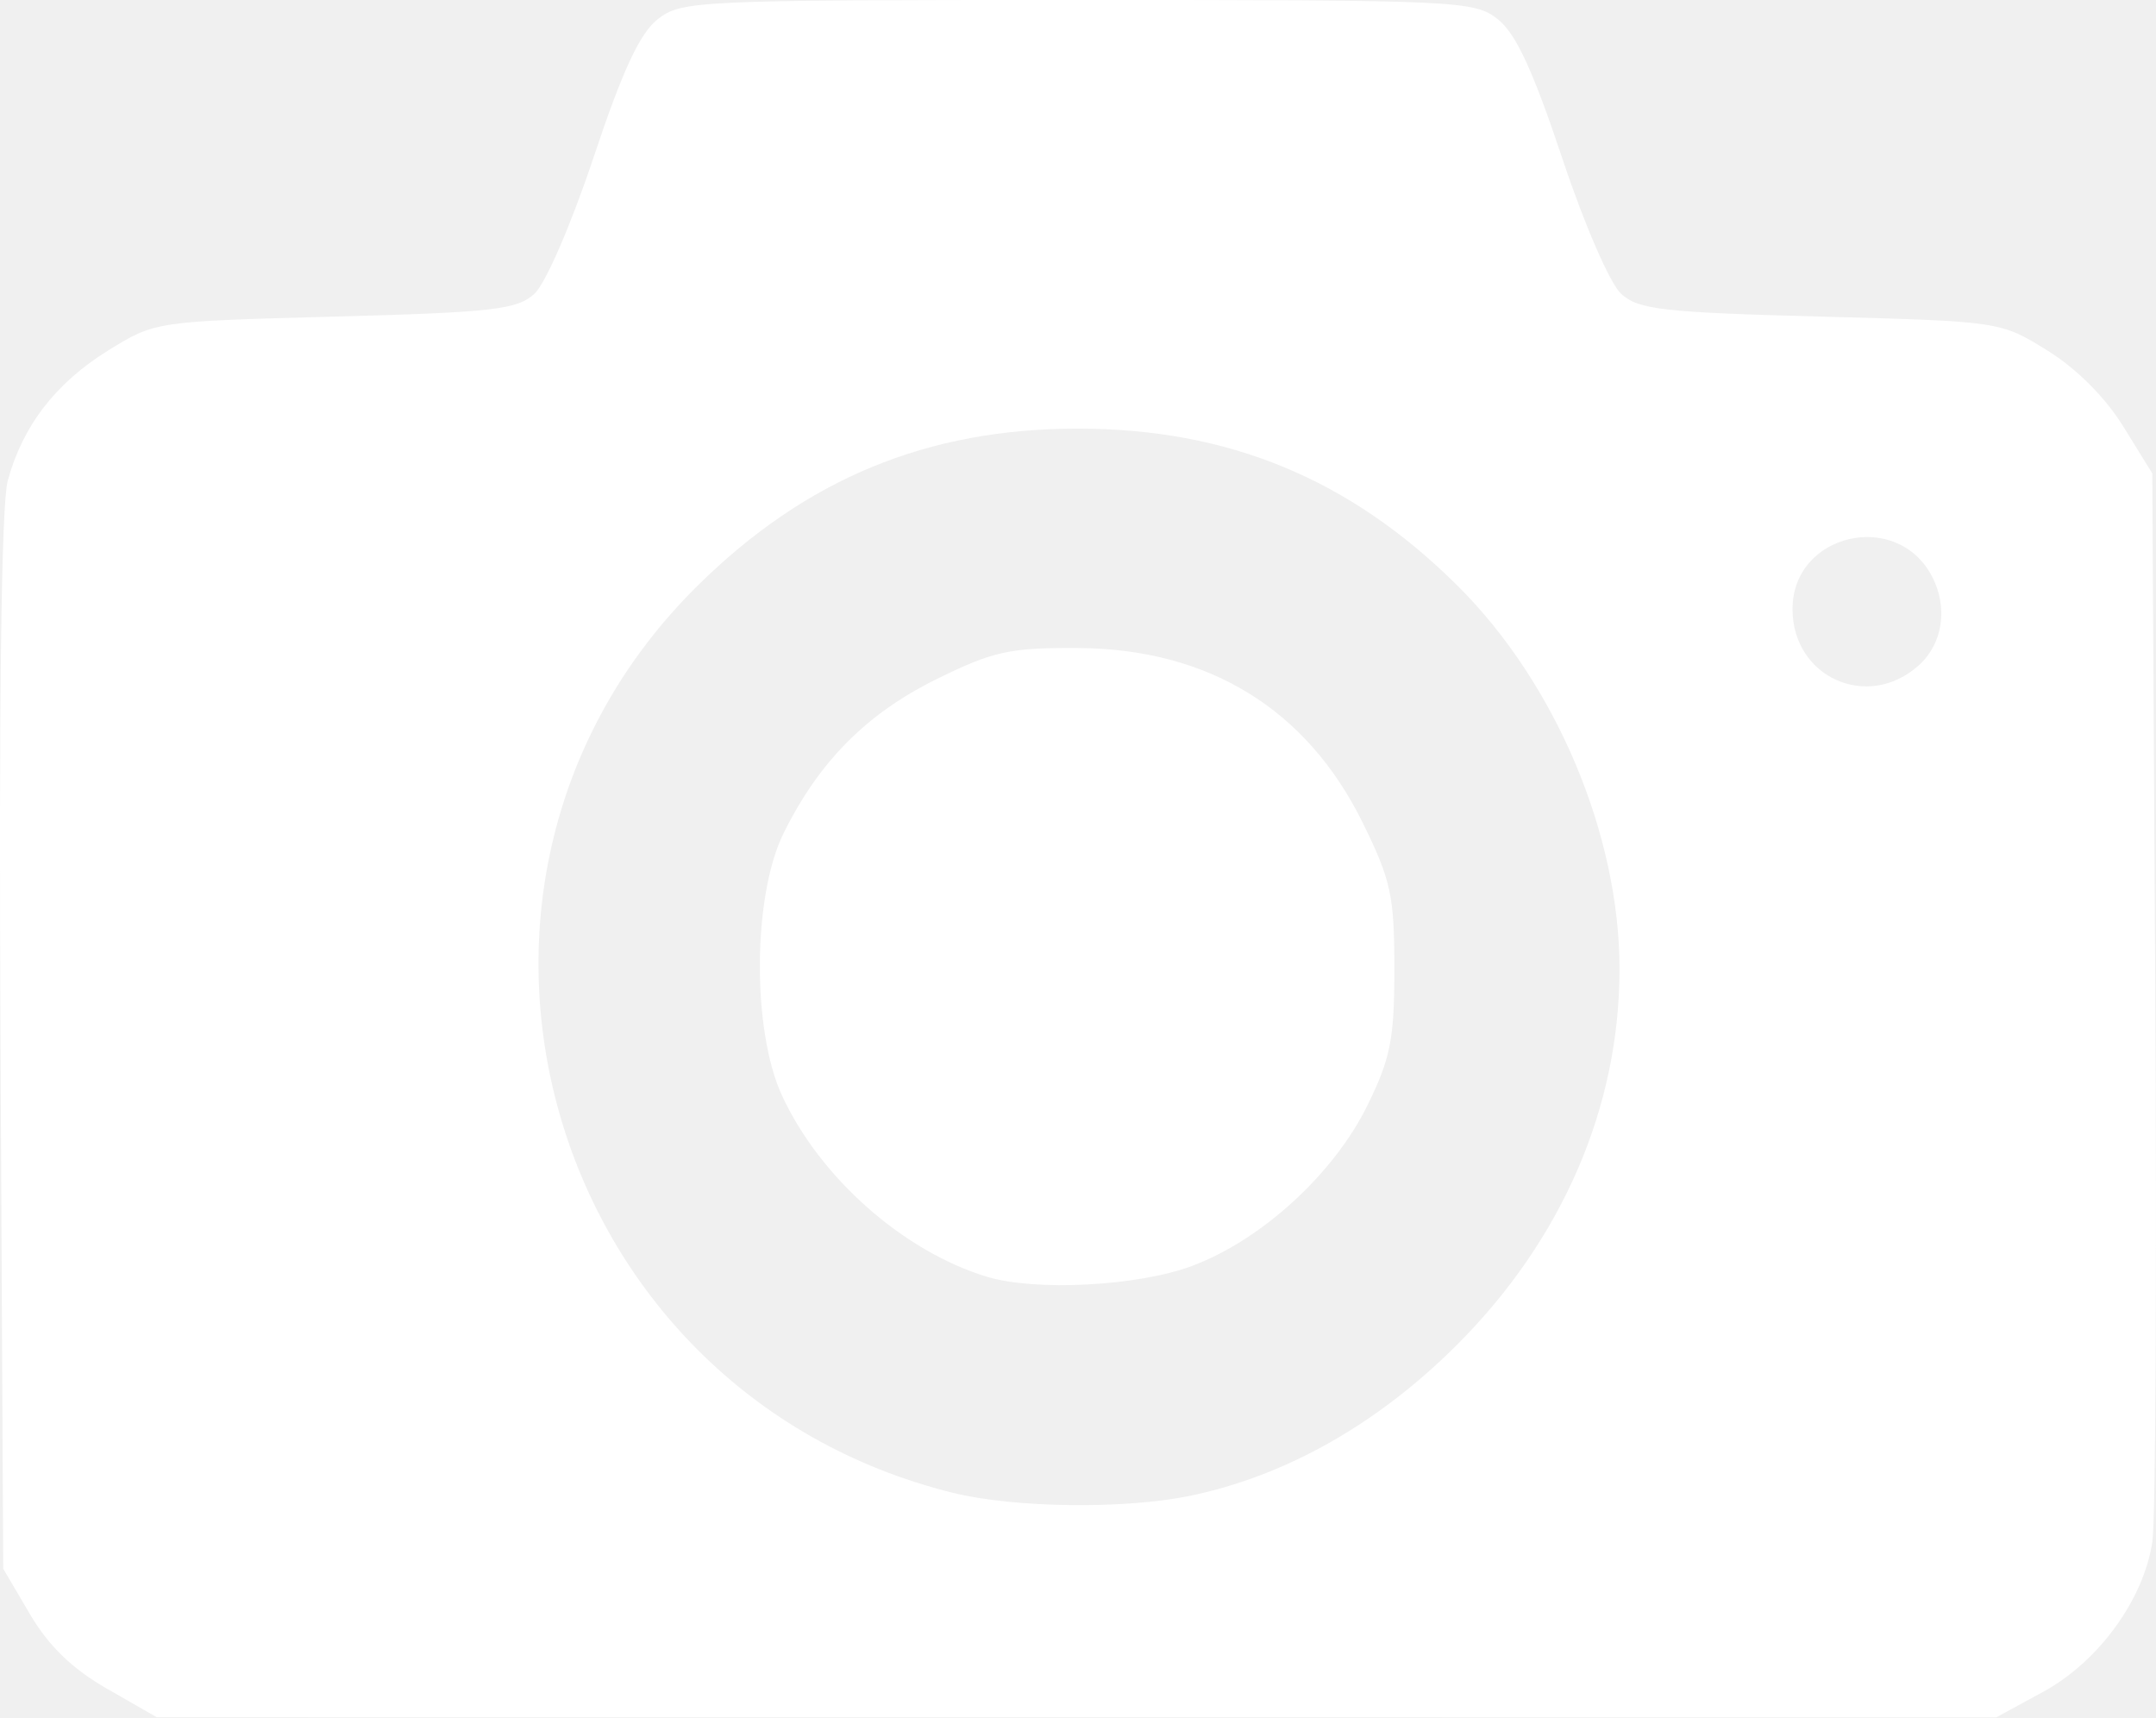
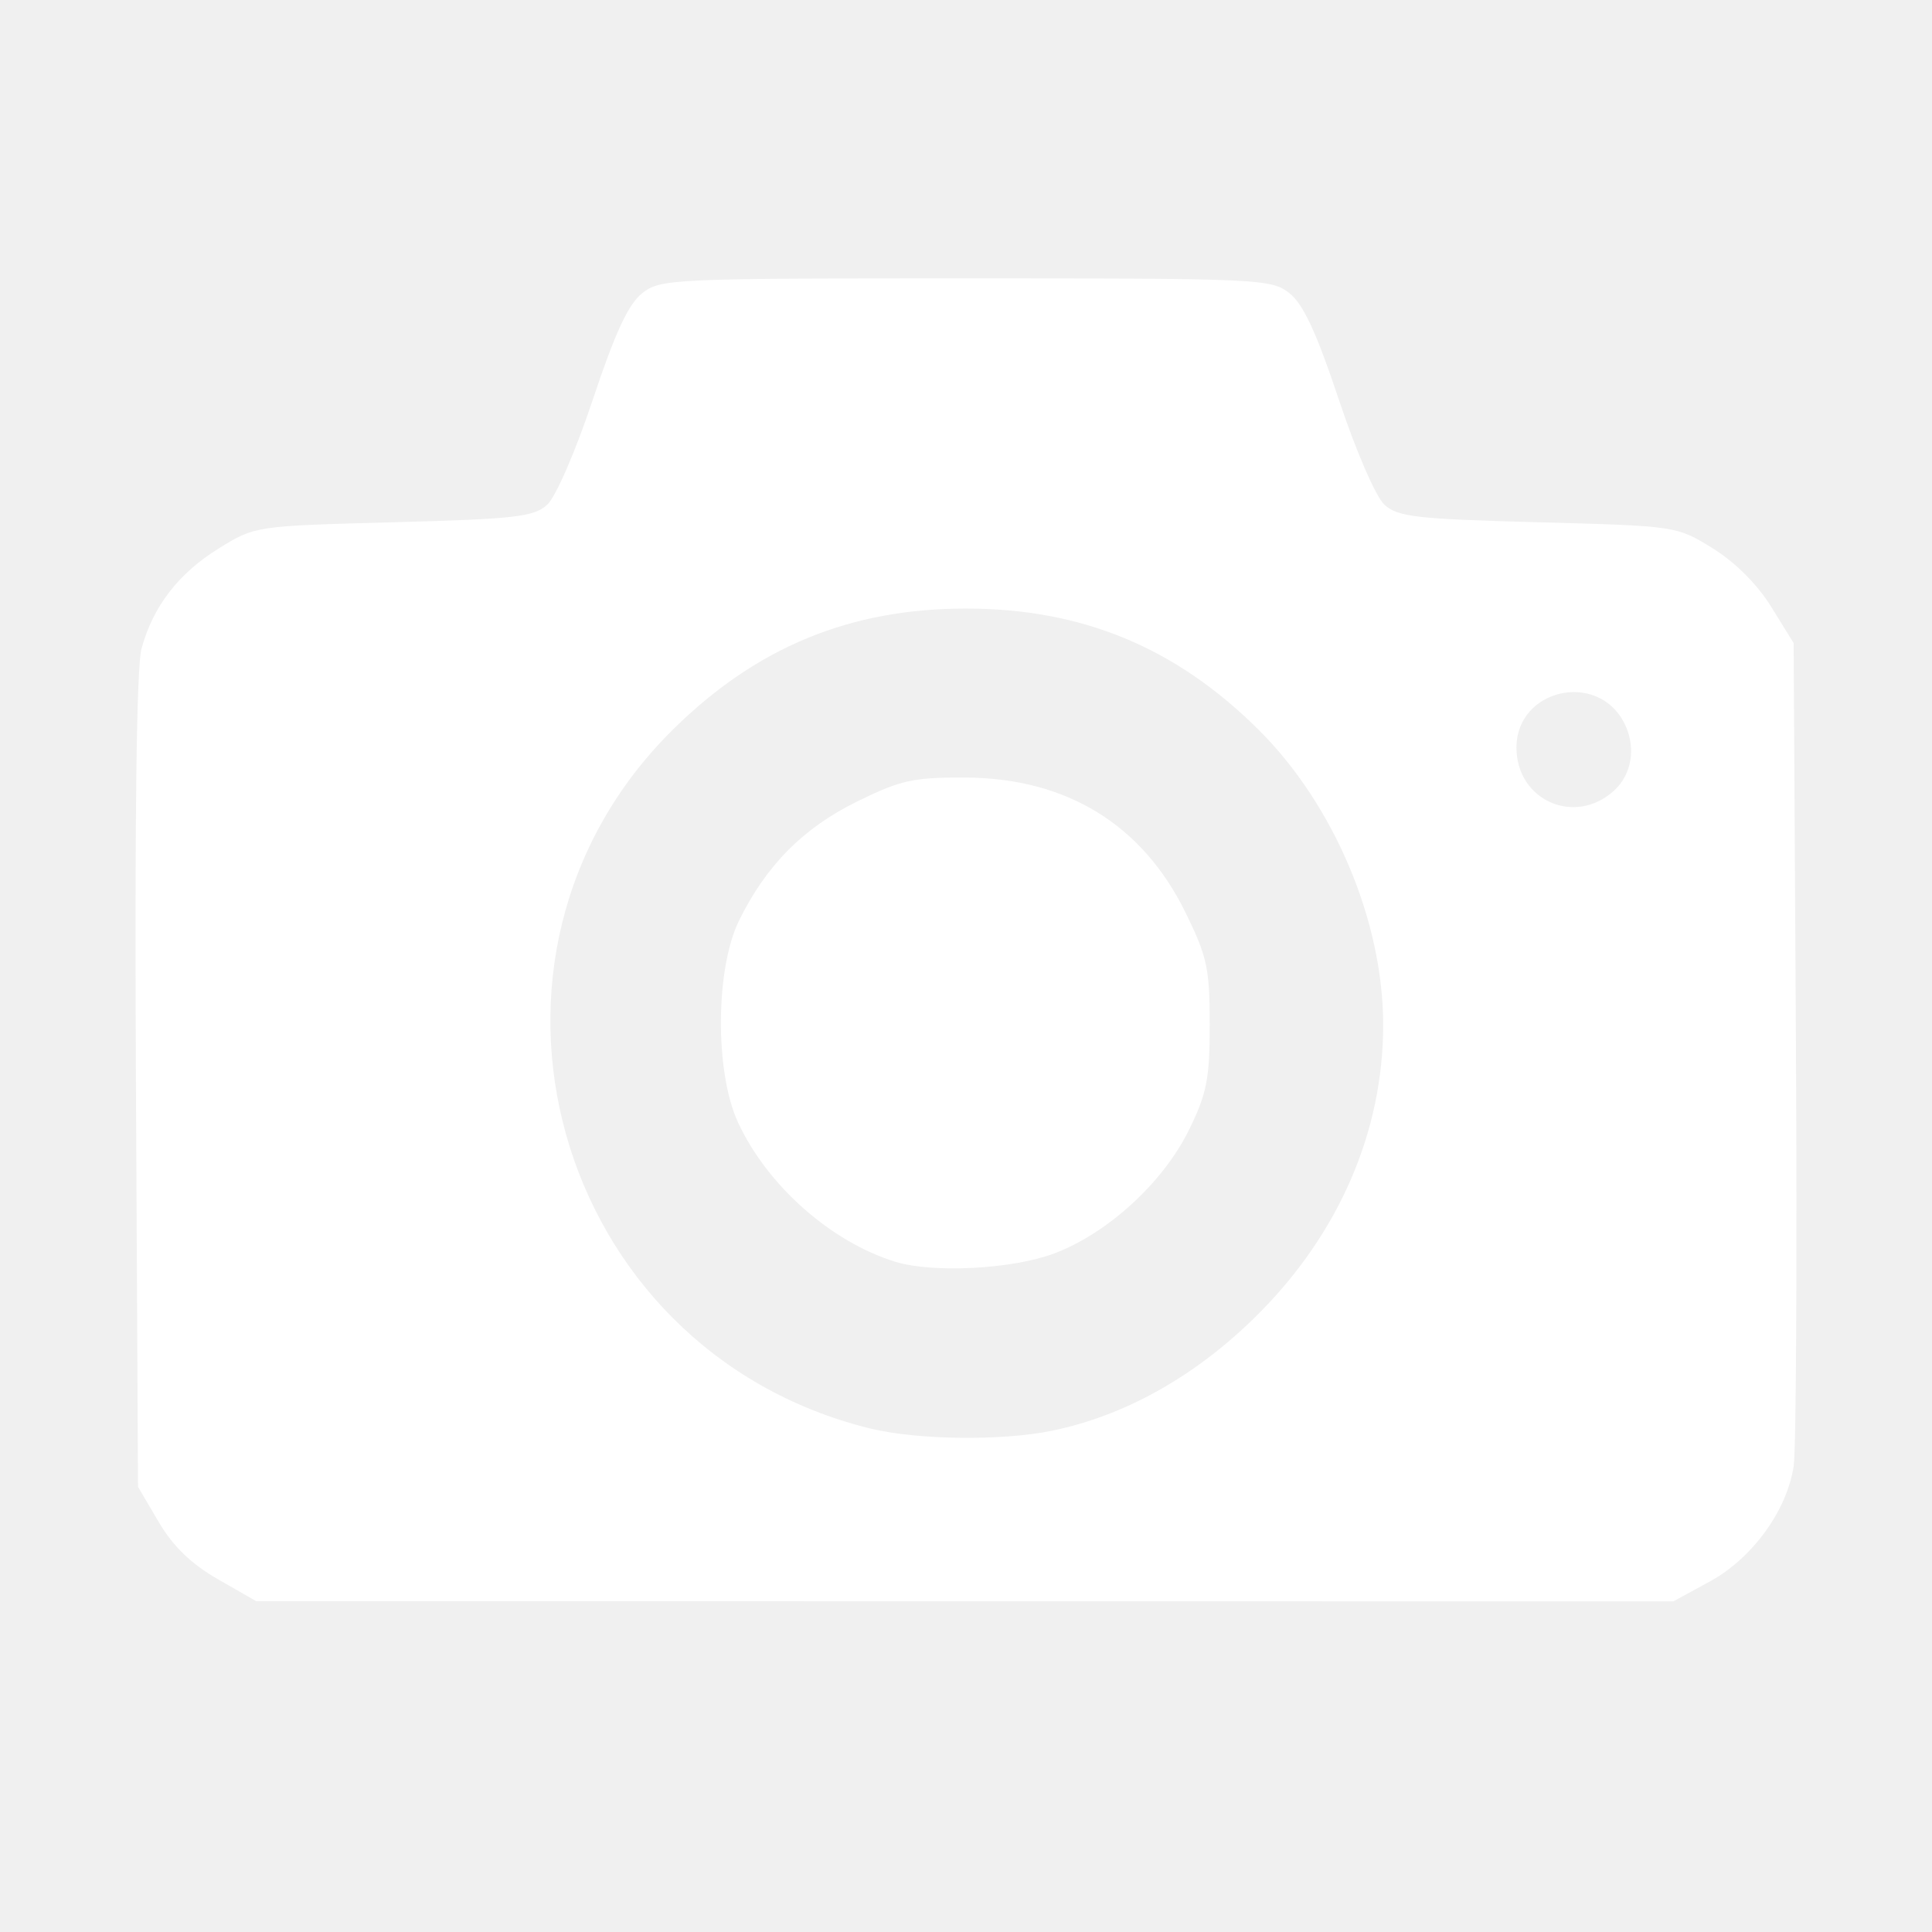
- <svg xmlns="http://www.w3.org/2000/svg" width="59.458mm" height="47.36mm" viewBox="0 0 59.458 47.36" version="1.1" id="svg8">
+ <svg xmlns="http://www.w3.org/2000/svg" width="69.161mm" height="69.161mm" viewBox="0 0 69.161 69.161" version="1.1" id="svg8">
  <defs id="defs2">
    <clipPath id="clipPath5248" clipPathUnits="userSpaceOnUse">
      <rect transform="scale(1,-1)" y="-129.412" x="30.816" height="51.181" width="50.559" id="rect5250" style="opacity:1;fill:#9a896f;fill-opacity:1;stroke:none;stroke-width:1.606;stroke-linejoin:round;stroke-miterlimit:4;stroke-dasharray:none;stroke-dashoffset:0;stroke-opacity:1" />
    </clipPath>
    <clipPath id="clipPath5256" clipPathUnits="userSpaceOnUse">
      <rect rx="0" ry="0" y="85.411" x="32.316" height="34.204" width="38.861" id="rect5258" style="opacity:1;fill:none;fill-opacity:1;stroke:#313130;stroke-width:3.004;stroke-linejoin:round;stroke-miterlimit:4;stroke-dasharray:none;stroke-dashoffset:0;stroke-opacity:1" />
    </clipPath>
    <filter id="filter5377" style="color-interpolation-filters:sRGB">
      <feGaussianBlur id="feGaussianBlur5375" result="fbSourceGraphic" stdDeviation="2 2" />
      <feColorMatrix id="feColorMatrix5379" values="0 0 0 -1 0 0 0 0 -1 0 0 0 0 -1 0 0 0 0 1 0" in="fbSourceGraphic" result="fbSourceGraphicAlpha" />
      <feGaussianBlur in="fbSourceGraphic" result="fbSourceGraphic" stdDeviation="100 100" id="feGaussianBlur5381" />
      <feColorMatrix id="feColorMatrix5383" values="0 0 0 -1 0 0 0 0 -1 0 0 0 0 -1 0 0 0 0 1 0" in="fbSourceGraphic" result="fbSourceGraphicAlpha" />
      <feGaussianBlur in="fbSourceGraphic" result="fbSourceGraphic" stdDeviation="50 50" id="feGaussianBlur5385" />
      <feColorMatrix id="feColorMatrix5387" values="0 0 0 -1 0 0 0 0 -1 0 0 0 0 -1 0 0 0 0 1 0" in="fbSourceGraphic" result="fbSourceGraphicAlpha" />
      <feGaussianBlur in="fbSourceGraphic" result="fbSourceGraphic" stdDeviation="10 10" id="feGaussianBlur5389" />
      <feColorMatrix id="feColorMatrix5407" values="0 0 0 -1 0 0 0 0 -1 0 0 0 0 -1 0 0 0 0 1 0" in="fbSourceGraphic" result="fbSourceGraphicAlpha" />
      <feGaussianBlur in="fbSourceGraphic" result="blur" stdDeviation="7.1 6.1" id="feGaussianBlur5409" />
    </filter>
    <filter id="filter5627" style="color-interpolation-filters:sRGB">
      <feGaussianBlur id="feGaussianBlur5619" result="blur" stdDeviation="15" />
      <feComposite id="feComposite5621" result="composite1" operator="atop" in2="blur" in="SourceGraphic" />
      <feComposite id="feComposite5623" result="composite2" operator="in" in2="composite1" />
      <feComposite id="feComposite5625" result="composite3" operator="in" in2="composite2" />
    </filter>
    <filter id="filter5639" style="color-interpolation-filters:sRGB">
      <feGaussianBlur id="feGaussianBlur5631" result="blur" stdDeviation="30" />
      <feComposite id="feComposite5633" result="composite1" operator="atop" in2="blur" in="SourceGraphic" />
      <feComposite id="feComposite5635" result="composite2" operator="in" in2="composite1" />
      <feComposite id="feComposite5637" result="composite3" operator="in" in2="composite2" />
    </filter>
    <clipPath id="clipPath5256-7" clipPathUnits="userSpaceOnUse">
      <rect rx="0" ry="0" y="85.411" x="32.316" height="34.204" width="38.861" id="rect5258-8" style="opacity:1;fill:none;fill-opacity:1;stroke:#313130;stroke-width:3.004;stroke-linejoin:round;stroke-miterlimit:4;stroke-dasharray:none;stroke-dashoffset:0;stroke-opacity:1" />
    </clipPath>
    <clipPath id="clipPath5248-4" clipPathUnits="userSpaceOnUse">
      <rect transform="scale(1,-1)" y="-129.412" x="30.816" height="51.181" width="50.559" id="rect5250-5" style="opacity:1;fill:#9a896f;fill-opacity:1;stroke:none;stroke-width:1.606;stroke-linejoin:round;stroke-miterlimit:4;stroke-dasharray:none;stroke-dashoffset:0;stroke-opacity:1" />
    </clipPath>
    <clipPath id="clipPath5256-5" clipPathUnits="userSpaceOnUse">
      <rect rx="0" ry="0" y="85.411" x="32.316" height="34.204" width="38.861" id="rect5258-4" style="opacity:1;fill:none;fill-opacity:1;stroke:#313130;stroke-width:3.004;stroke-linejoin:round;stroke-miterlimit:4;stroke-dasharray:none;stroke-dashoffset:0;stroke-opacity:1" />
    </clipPath>
    <clipPath id="clipPath5248-7" clipPathUnits="userSpaceOnUse">
      <rect transform="scale(1,-1)" y="-129.412" x="30.816" height="51.181" width="50.559" id="rect5250-6" style="opacity:1;fill:#9a896f;fill-opacity:1;stroke:none;stroke-width:1.606;stroke-linejoin:round;stroke-miterlimit:4;stroke-dasharray:none;stroke-dashoffset:0;stroke-opacity:1" />
    </clipPath>
    <clipPath id="clipPath5256-3" clipPathUnits="userSpaceOnUse">
      <rect rx="0" ry="0" y="85.411" x="32.316" height="34.204" width="38.861" id="rect5258-0" style="opacity:1;fill:none;fill-opacity:1;stroke:#313130;stroke-width:3.004;stroke-linejoin:round;stroke-miterlimit:4;stroke-dasharray:none;stroke-dashoffset:0;stroke-opacity:1" />
    </clipPath>
    <clipPath id="clipPath5248-78" clipPathUnits="userSpaceOnUse">
      <rect transform="scale(1,-1)" y="-129.412" x="30.816" height="51.181" width="50.559" id="rect5250-68" style="opacity:1;fill:#9a896f;fill-opacity:1;stroke:none;stroke-width:1.606;stroke-linejoin:round;stroke-miterlimit:4;stroke-dasharray:none;stroke-dashoffset:0;stroke-opacity:1" />
    </clipPath>
    <clipPath id="clipPath5256-6" clipPathUnits="userSpaceOnUse">
      <rect rx="0" ry="0" y="85.411" x="32.316" height="34.204" width="38.861" id="rect5258-49" style="opacity:1;fill:none;fill-opacity:1;stroke:#313130;stroke-width:3.004;stroke-linejoin:round;stroke-miterlimit:4;stroke-dasharray:none;stroke-dashoffset:0;stroke-opacity:1" />
    </clipPath>
    <clipPath id="clipPath5248-5" clipPathUnits="userSpaceOnUse">
      <rect transform="scale(1,-1)" y="-129.412" x="30.816" height="51.181" width="50.559" id="rect5250-0" style="opacity:1;fill:#9a896f;fill-opacity:1;stroke:none;stroke-width:1.606;stroke-linejoin:round;stroke-miterlimit:4;stroke-dasharray:none;stroke-dashoffset:0;stroke-opacity:1" />
    </clipPath>
    <clipPath id="clipPath5256-59" clipPathUnits="userSpaceOnUse">
      <rect rx="0" ry="0" y="85.411" x="32.316" height="34.204" width="38.861" id="rect5258-490" style="opacity:1;fill:none;fill-opacity:1;stroke:#313130;stroke-width:3.004;stroke-linejoin:round;stroke-miterlimit:4;stroke-dasharray:none;stroke-dashoffset:0;stroke-opacity:1" />
    </clipPath>
    <clipPath id="clipPath5248-9" clipPathUnits="userSpaceOnUse">
      <rect transform="scale(1,-1)" y="-129.412" x="30.816" height="51.181" width="50.559" id="rect5250-1" style="opacity:1;fill:#9a896f;fill-opacity:1;stroke:none;stroke-width:1.606;stroke-linejoin:round;stroke-miterlimit:4;stroke-dasharray:none;stroke-dashoffset:0;stroke-opacity:1" />
    </clipPath>
    <filter id="filter5918" style="color-interpolation-filters:sRGB">
      <feGaussianBlur id="feGaussianBlur5910" result="blur" stdDeviation="25" />
      <feComposite id="feComposite5912" result="composite1" operator="atop" in2="blur" in="SourceGraphic" />
      <feComposite id="feComposite5914" result="composite2" operator="in" in2="composite1" />
      <feComposite id="feComposite5916" result="composite3" operator="in" in2="composite2" />
    </filter>
    <filter id="filter5938" style="color-interpolation-filters:sRGB">
      <feGaussianBlur id="feGaussianBlur5930" result="blur" stdDeviation="20" />
      <feComposite id="feComposite5932" result="composite1" operator="atop" in2="blur" in="SourceGraphic" />
      <feComposite id="feComposite5934" result="composite2" operator="in" in2="composite1" />
      <feComposite id="feComposite5936" result="composite3" operator="in" in2="composite2" />
    </filter>
    <filter id="filter5918-3" style="color-interpolation-filters:sRGB">
      <feGaussianBlur id="feGaussianBlur5910-9" result="blur" stdDeviation="25" />
      <feComposite id="feComposite5912-0" result="composite1" operator="atop" in2="blur" in="SourceGraphic" />
      <feComposite id="feComposite5914-8" result="composite2" operator="in" in2="composite1" />
      <feComposite id="feComposite5916-8" result="composite3" operator="in" in2="composite2" />
    </filter>
    <clipPath id="clipPath5256-50" clipPathUnits="userSpaceOnUse">
      <rect rx="0" ry="0" y="85.411" x="32.316" height="34.204" width="38.861" id="rect5258-9" style="opacity:1;fill:none;fill-opacity:1;stroke:#313130;stroke-width:3.004;stroke-linejoin:round;stroke-miterlimit:4;stroke-dasharray:none;stroke-dashoffset:0;stroke-opacity:1" />
    </clipPath>
    <clipPath id="clipPath5248-6" clipPathUnits="userSpaceOnUse">
      <rect transform="scale(1,-1)" y="-129.412" x="30.816" height="51.181" width="50.559" id="rect5250-3" style="opacity:1;fill:#9a896f;fill-opacity:1;stroke:none;stroke-width:1.606;stroke-linejoin:round;stroke-miterlimit:4;stroke-dasharray:none;stroke-dashoffset:0;stroke-opacity:1" />
    </clipPath>
  </defs>
-   <g id="layer1" transform="translate(1.768544,14.34179)">
+   <g id="layer1" transform="translate(6.620328,21.634)">
    <g transform="matrix(0.6428615,0,0,0.6428615,-30.01763,-30.17691)" id="g10">
-       <path style="fill:#ffffff;stroke-width:0.412;fill-opacity:1" d="m 48.525,97.067 c -1.486,-0.852 -2.494,-1.828 -3.293,-3.186 l -1.151,-1.957 -0.116,-22.543 c -0.075,-14.552 0.034,-23.101 0.308,-24.118 0.634,-2.355 2.058,-4.203 4.311,-5.597 2.018,-1.247 2.018,-1.248 9.725,-1.453 6.767,-0.181 7.811,-0.299 8.554,-0.973 0.48,-0.435 1.582,-2.974 2.544,-5.861 1.242,-3.726 1.98,-5.315 2.749,-5.921 1.015,-0.798 1.647,-0.827 18.021,-0.827 16.374,0 17.006,0.029 18.021,0.827 0.769,0.605 1.507,2.195 2.749,5.921 0.962,2.887 2.064,5.426 2.544,5.861 0.743,0.674 1.787,0.793 8.554,0.973 7.705,0.206 7.709,0.206 9.722,1.451 1.248,0.772 2.489,2.012 3.26,3.26 l 1.246,2.014 0.127,22.052 c 0.07,12.129 0.015,22.82 -0.122,23.759 -0.362,2.484 -2.303,5.159 -4.684,6.455 l -2.018,1.098 -39.455,-0.004 -39.455,-0.004 z m 46.469,-8.27 c 4.12,-0.853 8.076,-3.094 11.477,-6.503 4.501,-4.511 6.947,-10.177 6.947,-16.094 0,-5.772 -2.737,-12.253 -6.938,-16.432 -4.614,-4.59 -9.831,-6.75 -16.302,-6.75 -6.447,0 -11.653,2.147 -16.291,6.72 -12.854,12.673 -6.7,34.575 10.94,38.932 2.625,0.649 7.361,0.708 10.166,0.127 z m -8.726,-9.4 c -3.589,-1.096 -7.158,-4.256 -8.78,-7.774 -1.292,-2.802 -1.258,-8.556 0.066,-11.241 1.516,-3.074 3.565,-5.139 6.562,-6.615 2.435,-1.199 3.133,-1.353 6.053,-1.338 5.616,0.029 9.827,2.61 12.232,7.496 1.214,2.467 1.358,3.13 1.358,6.266 0,3.008 -0.164,3.841 -1.153,5.854 -1.443,2.939 -4.539,5.774 -7.526,6.891 -2.323,0.869 -6.722,1.099 -8.813,0.46 z m 39.988,-26.224 c 1.03,-0.928 1.263,-2.471 0.575,-3.801 -1.501,-2.904 -5.992,-1.864 -5.992,1.387 0,2.937 3.235,4.379 5.416,2.414 z" id="path1198" />
+       <path style="fill:#ffffff;fill-opacity:1;stroke-width:0.412" d="m 48.525,101.225 c -1.486,-0.852 -2.494,-1.828 -3.293,-3.186 l -1.151,-1.957 -0.116,-22.543 c -0.075,-14.552 0.034,-23.101 0.308,-24.118 0.634,-2.355 2.058,-4.203 4.311,-5.597 2.018,-1.247 2.018,-1.248 9.725,-1.453 6.767,-0.181 7.811,-0.299 8.554,-0.973 0.48,-0.435 1.582,-2.974 2.544,-5.861 1.242,-3.726 1.98,-5.315 2.749,-5.921 1.015,-0.798 1.647,-0.827 18.021,-0.827 16.374,0 17.006,0.029 18.021,0.827 0.769,0.605 1.507,2.195 2.749,5.921 0.962,2.887 2.064,5.426 2.544,5.861 0.743,0.674 1.787,0.793 8.554,0.973 7.705,0.206 7.709,0.206 9.722,1.451 1.248,0.772 2.489,2.012 3.26,3.26 l 1.246,2.014 0.127,22.052 c 0.07,12.129 0.015,22.82 -0.122,23.759 -0.362,2.484 -2.303,5.159 -4.684,6.455 l -2.018,1.098 -39.455,-0.004 -39.455,-0.004 z m 46.469,-8.27 c 4.12,-0.853 8.076,-3.094 11.477,-6.503 4.501,-4.511 6.947,-10.177 6.947,-16.094 0,-5.772 -2.737,-12.253 -6.938,-16.432 -4.614,-4.59 -9.831,-6.75 -16.302,-6.75 -6.447,0 -11.653,2.147 -16.291,6.72 -12.854,12.673 -6.7,34.575 10.94,38.932 2.625,0.649 7.361,0.708 10.166,0.127 z m -8.726,-9.4 c -3.589,-1.096 -7.158,-4.256 -8.78,-7.774 -1.292,-2.802 -1.258,-8.556 0.066,-11.241 1.516,-3.074 3.565,-5.139 6.562,-6.615 2.435,-1.199 3.133,-1.353 6.053,-1.338 5.616,0.029 9.827,2.61 12.232,7.496 1.214,2.467 1.358,3.13 1.358,6.266 0,3.008 -0.164,3.841 -1.153,5.854 -1.443,2.939 -4.539,5.774 -7.526,6.891 -2.323,0.869 -6.722,1.099 -8.813,0.46 z m 39.988,-26.224 c 1.03,-0.928 1.263,-2.471 0.575,-3.801 -1.501,-2.904 -5.992,-1.864 -5.992,1.387 0,2.937 3.235,4.379 5.416,2.414 z" id="path1198" />
    </g>
  </g>
</svg>
